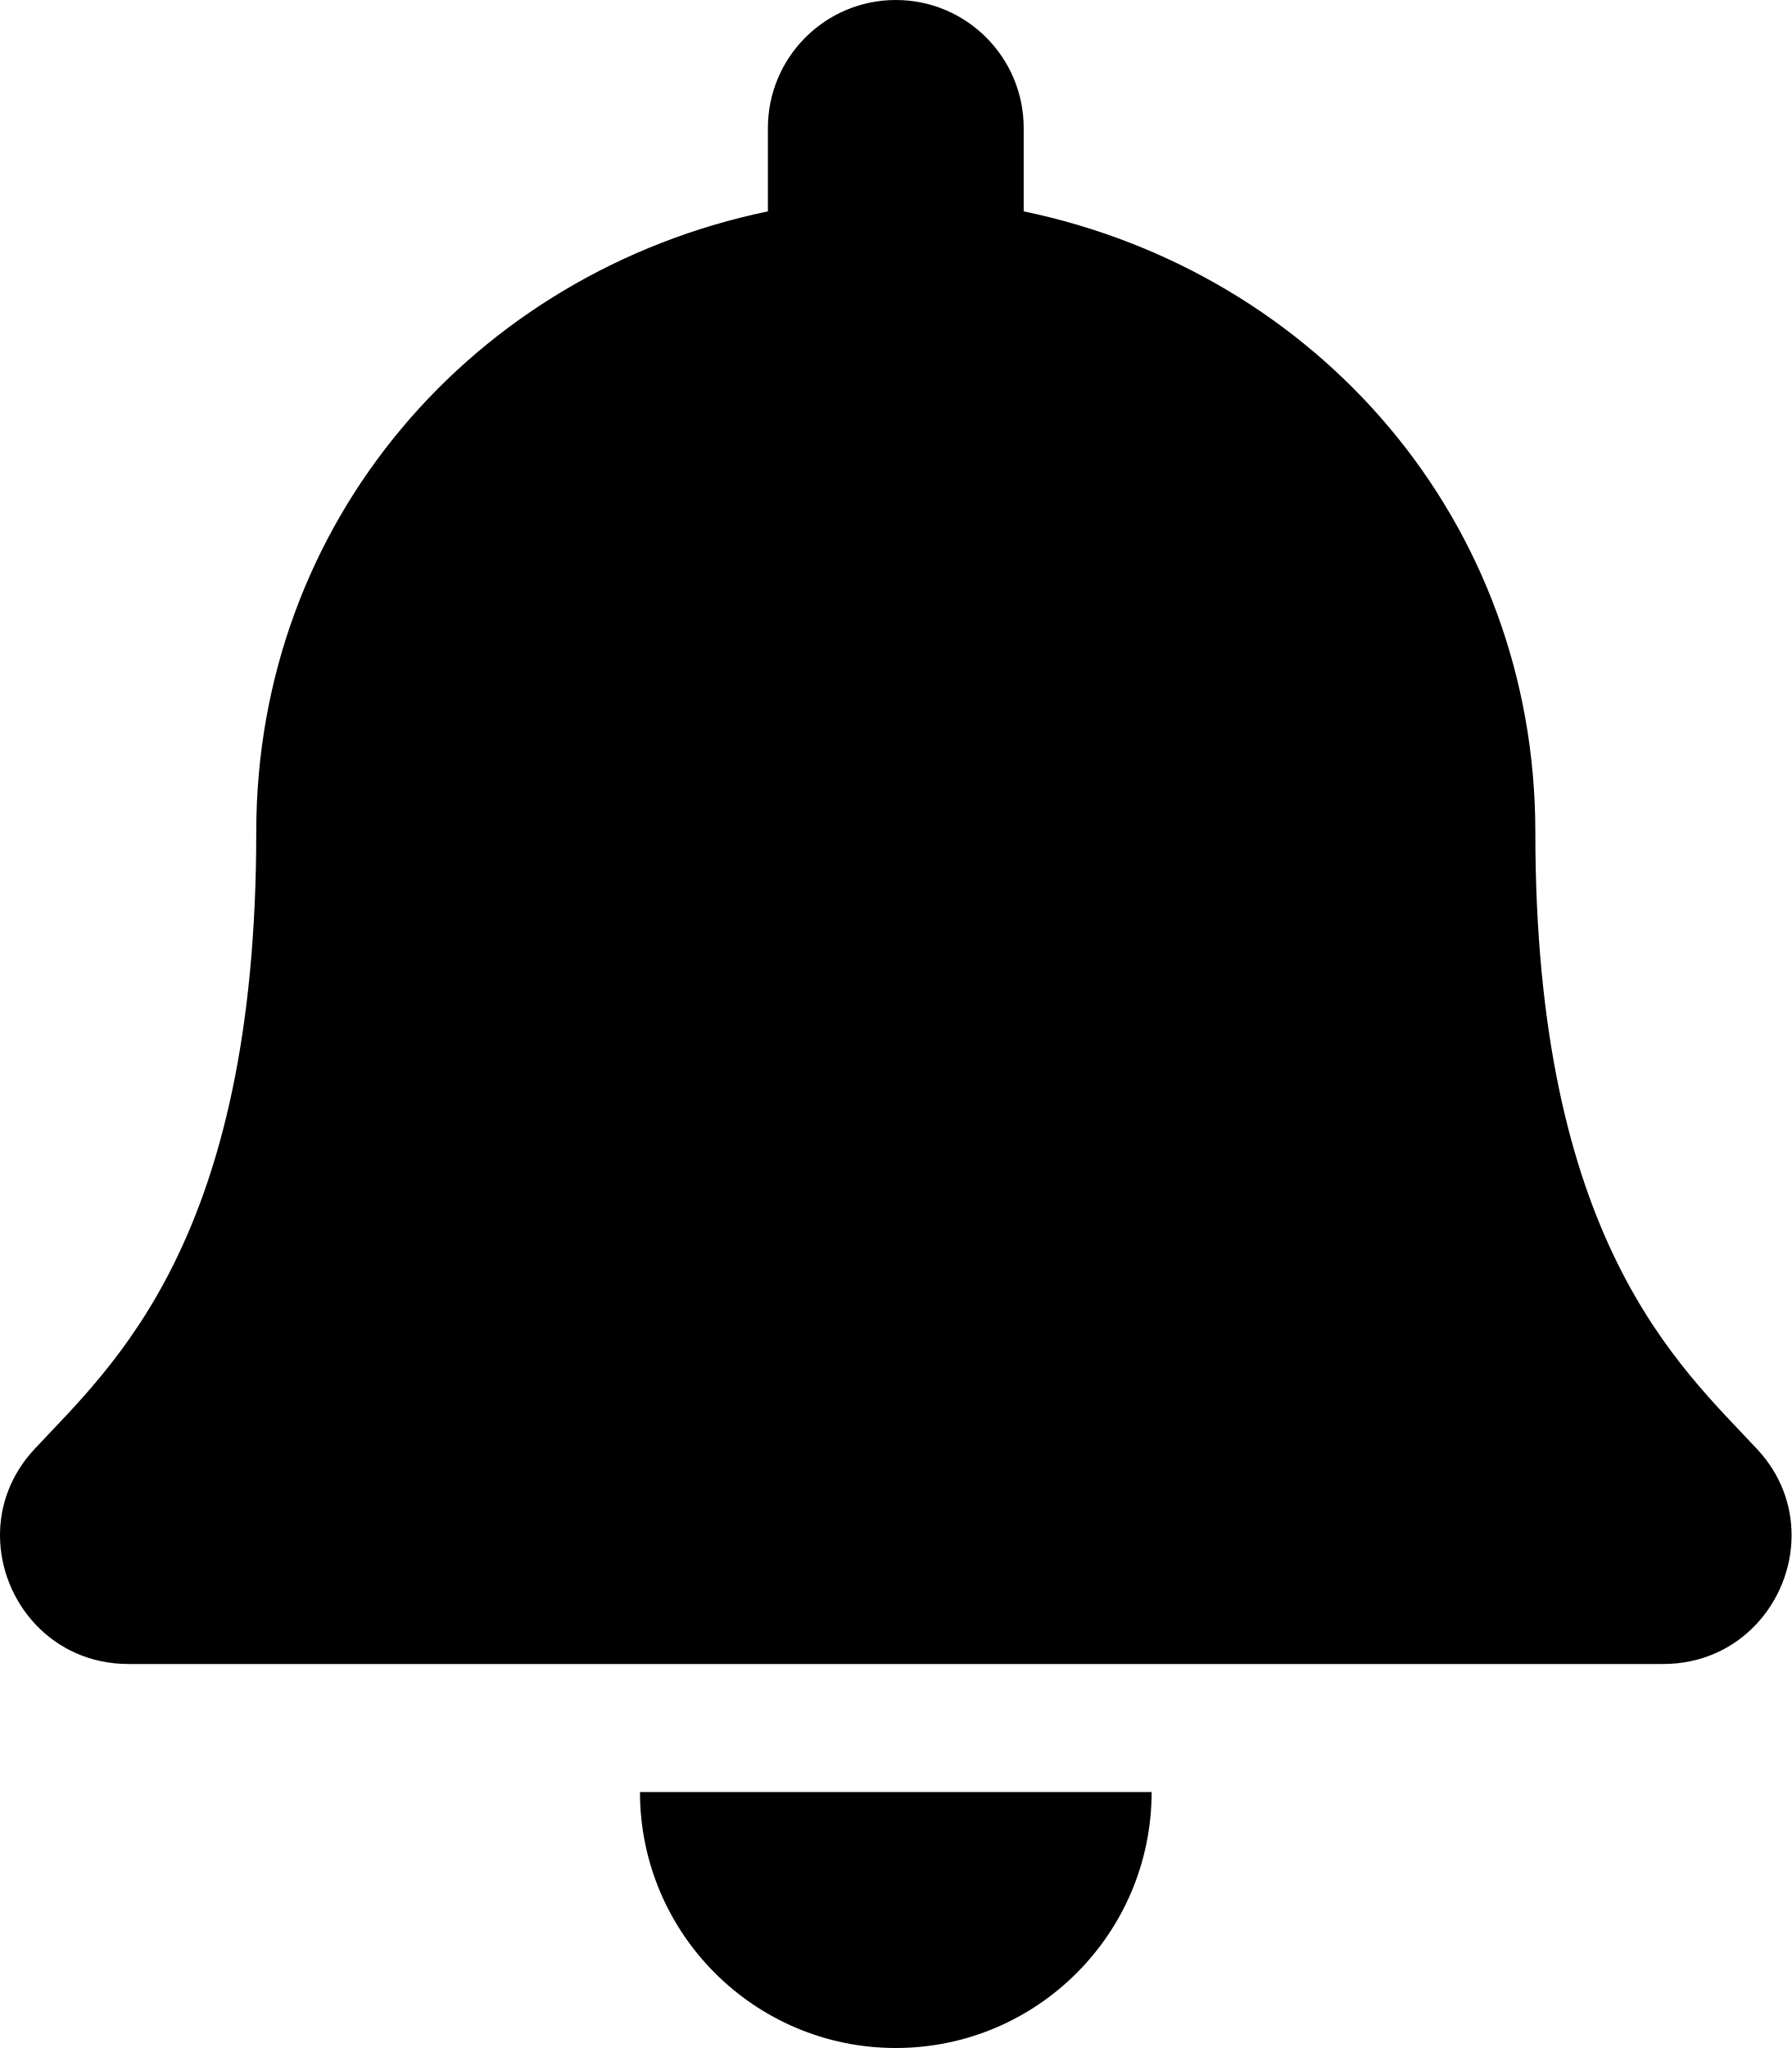
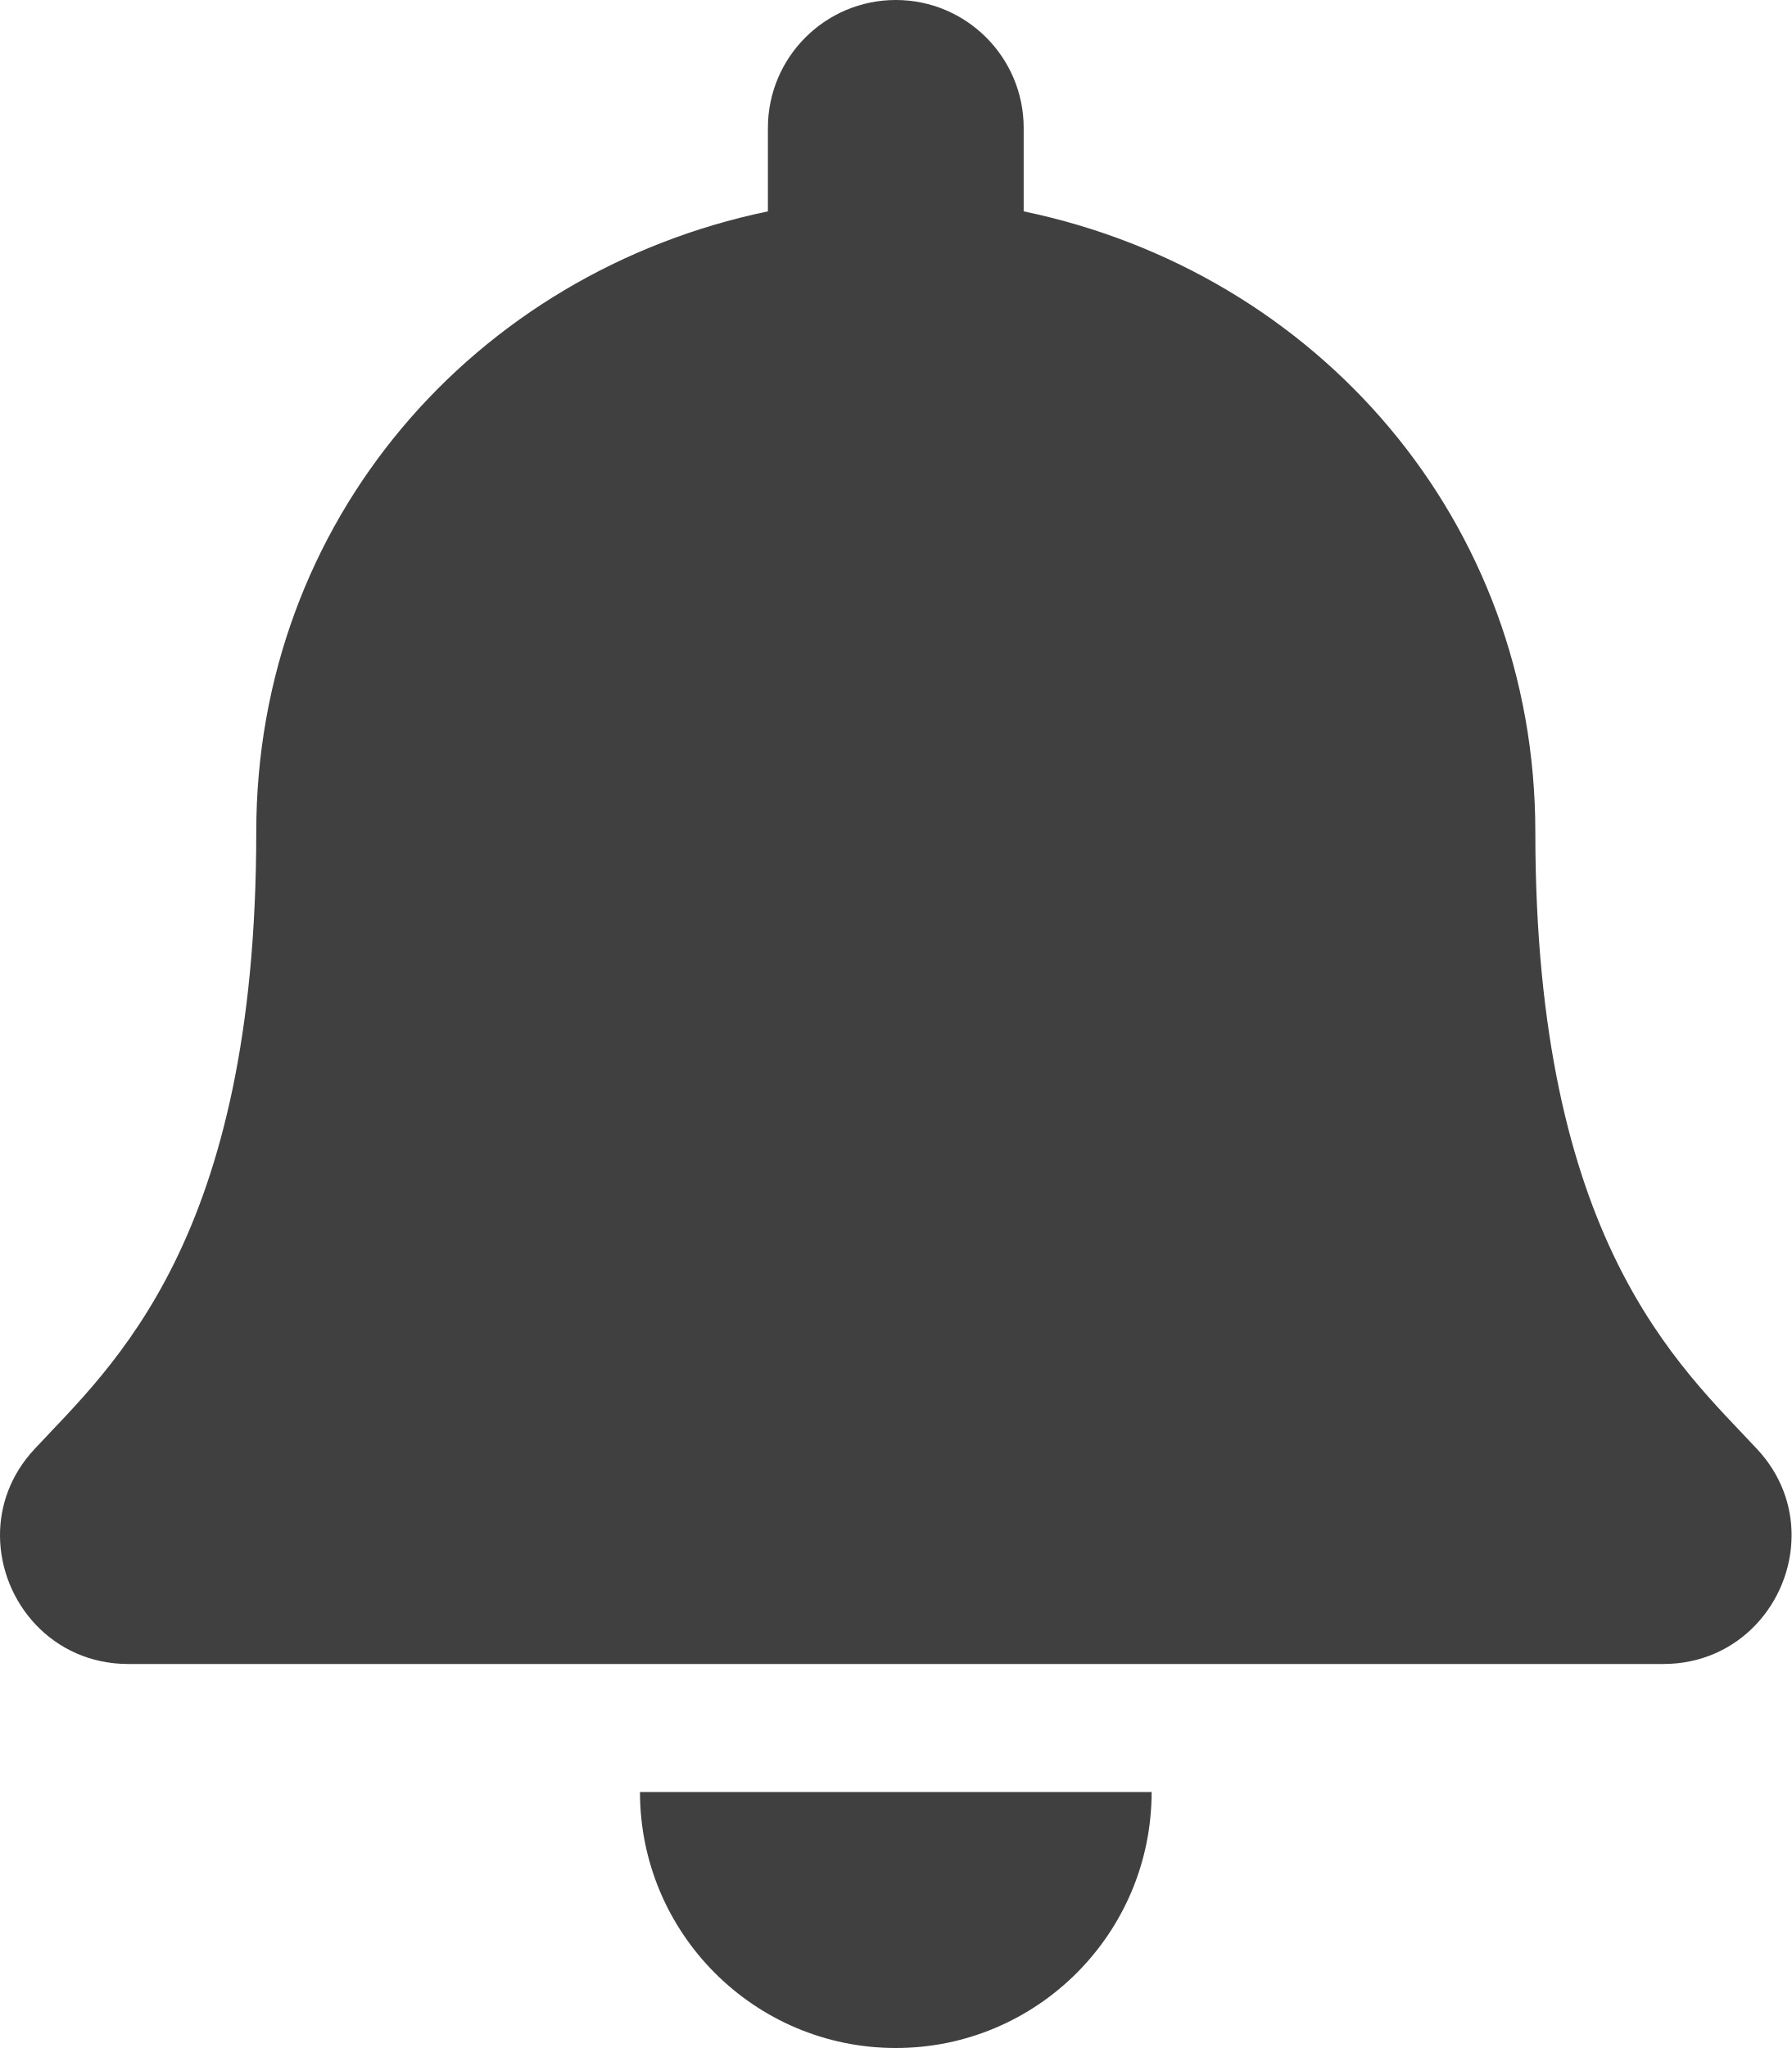
<svg xmlns="http://www.w3.org/2000/svg" aria-hidden="true" data-prefix="fas" data-icon="bell" class="svg-inline--fa fa-bell fa-w-14" role="img" viewBox="0 0 448 512">
-   <path fill="currentColor" d="M224 512c35.32 0 63.97-28.65 63.97-64H160.03c0 35.35 28.65 64 63.97 64zm215.39-149.71c-19.32-20.76-55.47-51.99-55.47-154.29 0-77.7-54.48-139.9-127.94-155.16V32c0-17.67-14.32-32-31.98-32s-31.98 14.33-31.98 32v20.84C118.56 68.1 64.08 130.3 64.08 208c0 102.3-36.15 133.53-55.47 154.29-6 6.45-8.66 14.16-8.61 21.71.11 16.4 12.98 32 32.1 32h383.8c19.12 0 32-15.6 32.1-32 .05-7.55-2.61-15.27-8.61-21.71z" />
+   <path fill="#404040" d="M224 512c35.32 0 63.97-28.65 63.97-64H160.03c0 35.35 28.65 64 63.97 64zm215.39-149.71c-19.32-20.76-55.47-51.99-55.47-154.29 0-77.7-54.48-139.9-127.94-155.16V32c0-17.67-14.32-32-31.98-32s-31.98 14.33-31.98 32v20.84C118.56 68.1 64.08 130.3 64.08 208c0 102.3-36.15 133.53-55.47 154.29-6 6.45-8.66 14.16-8.61 21.71.11 16.4 12.98 32 32.1 32h383.8c19.12 0 32-15.6 32.1-32 .05-7.55-2.61-15.27-8.61-21.71z" />
</svg>
